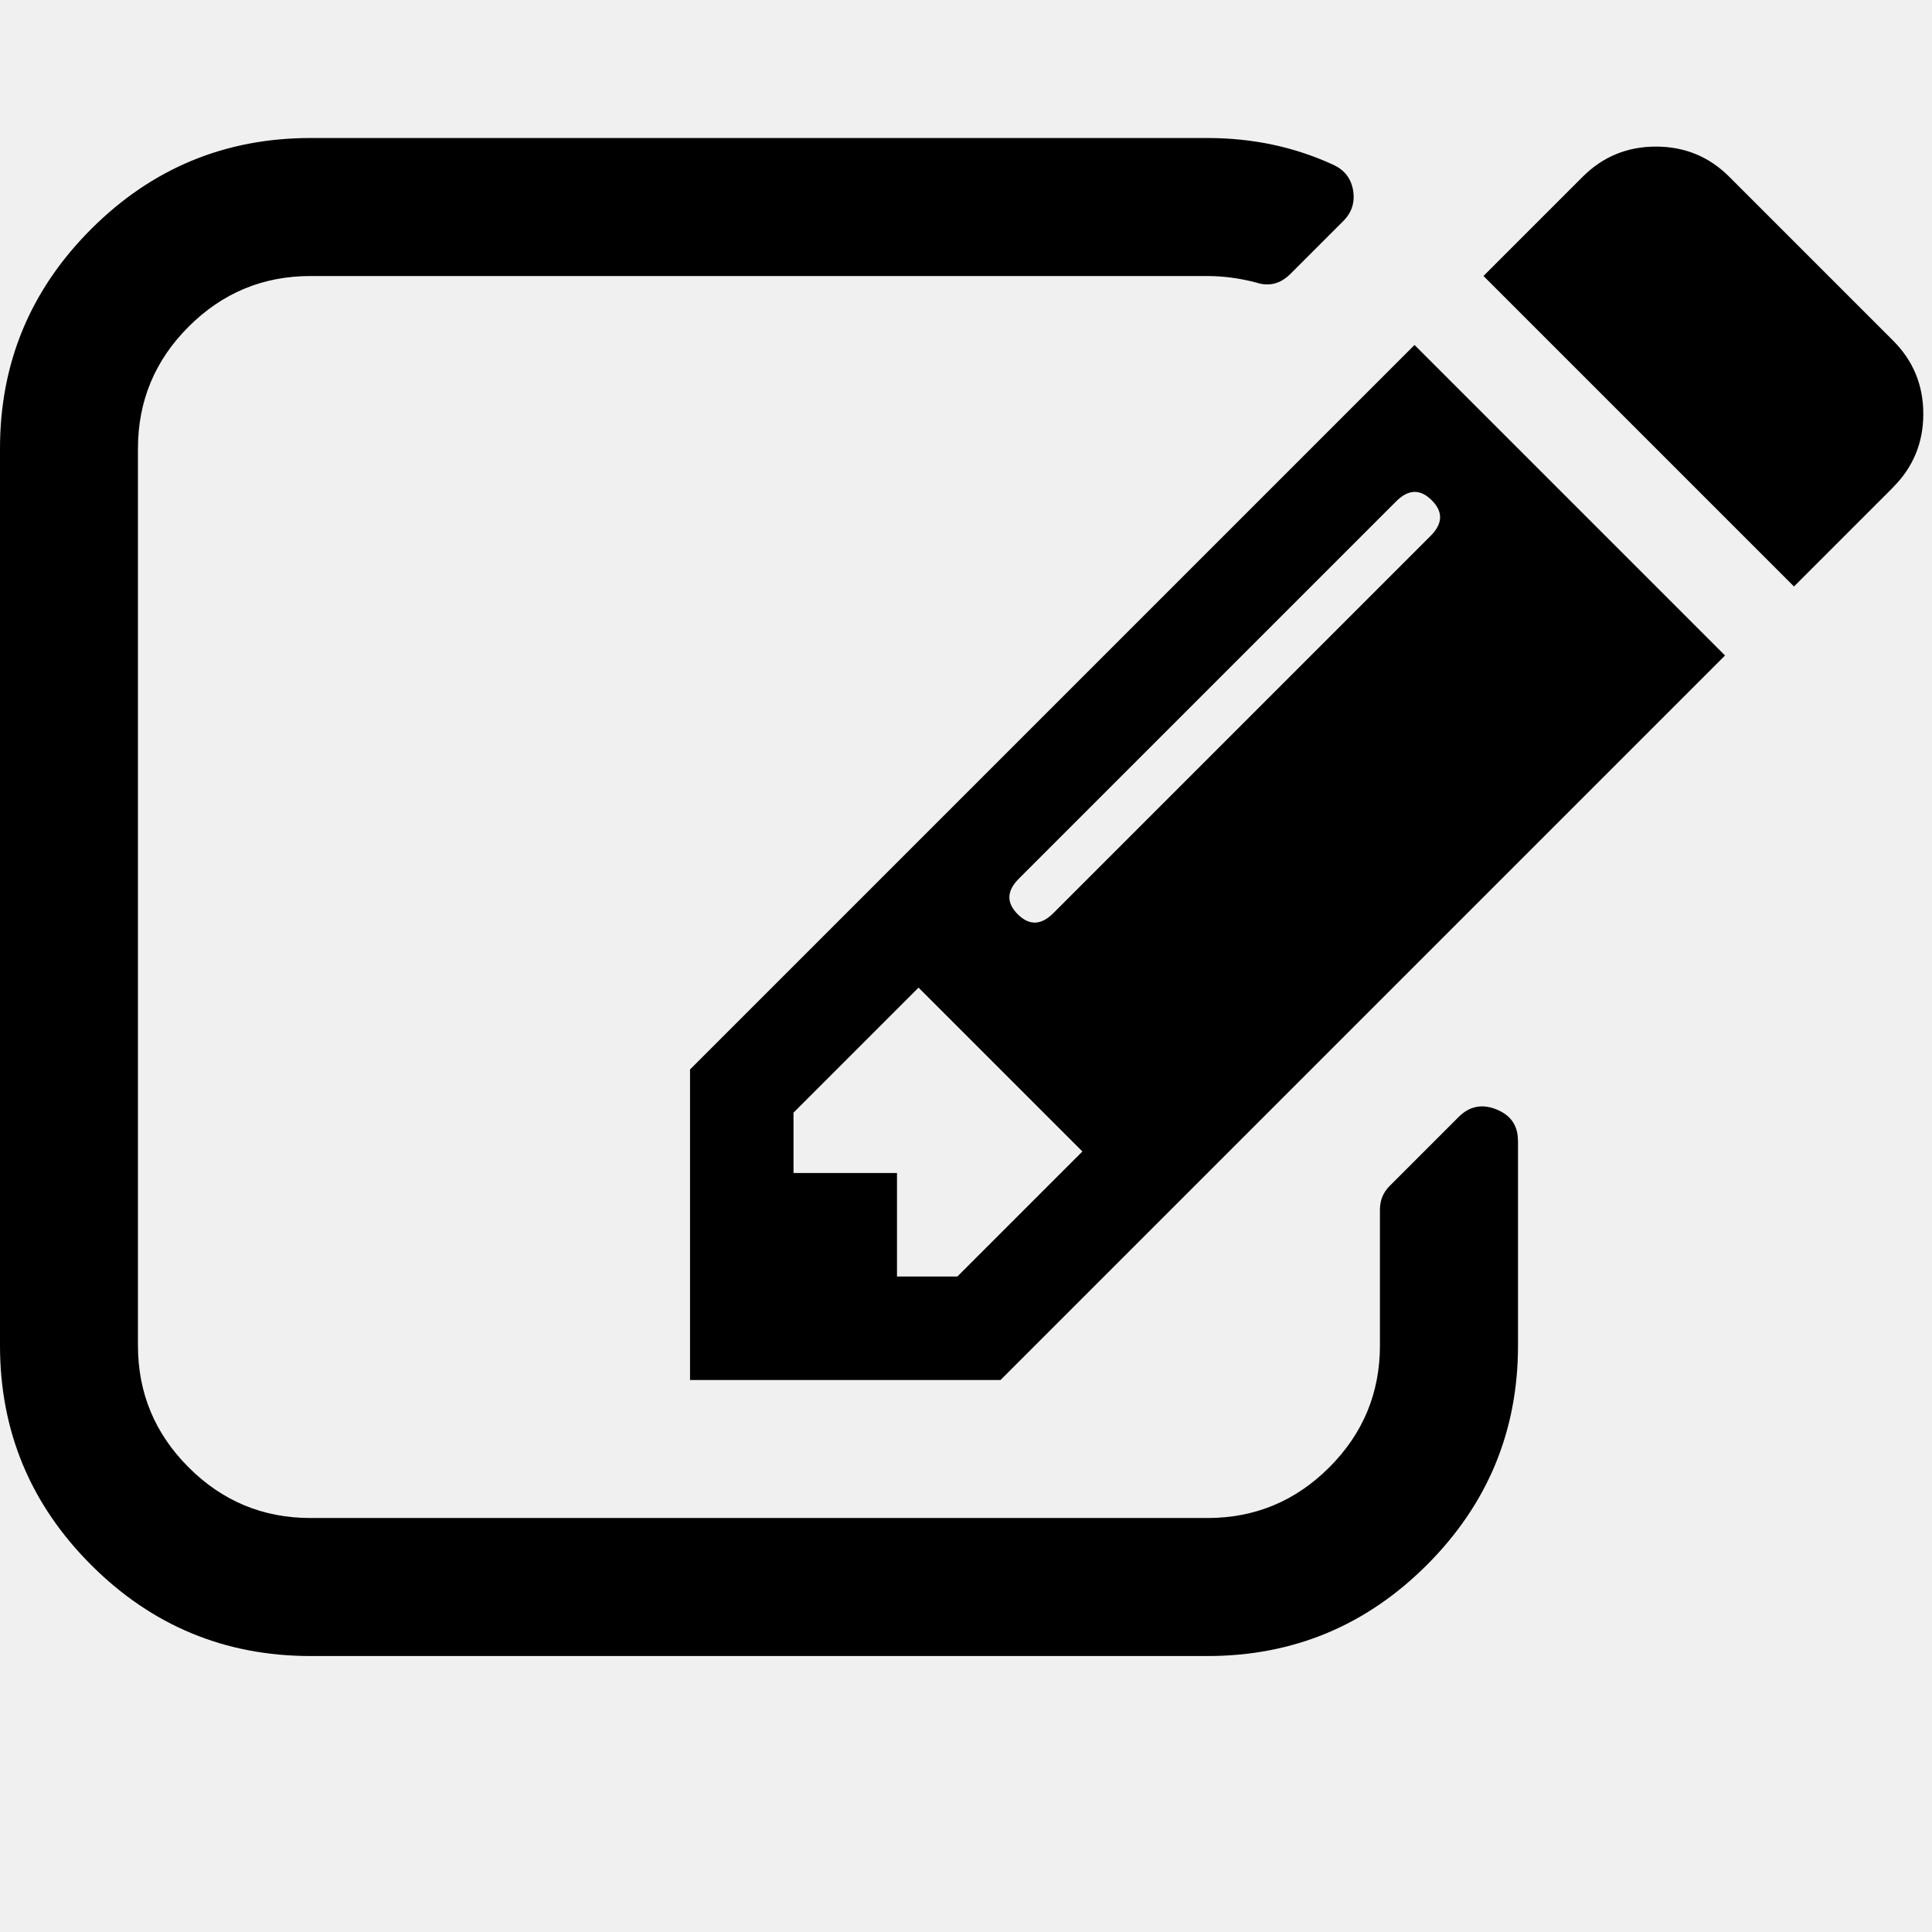
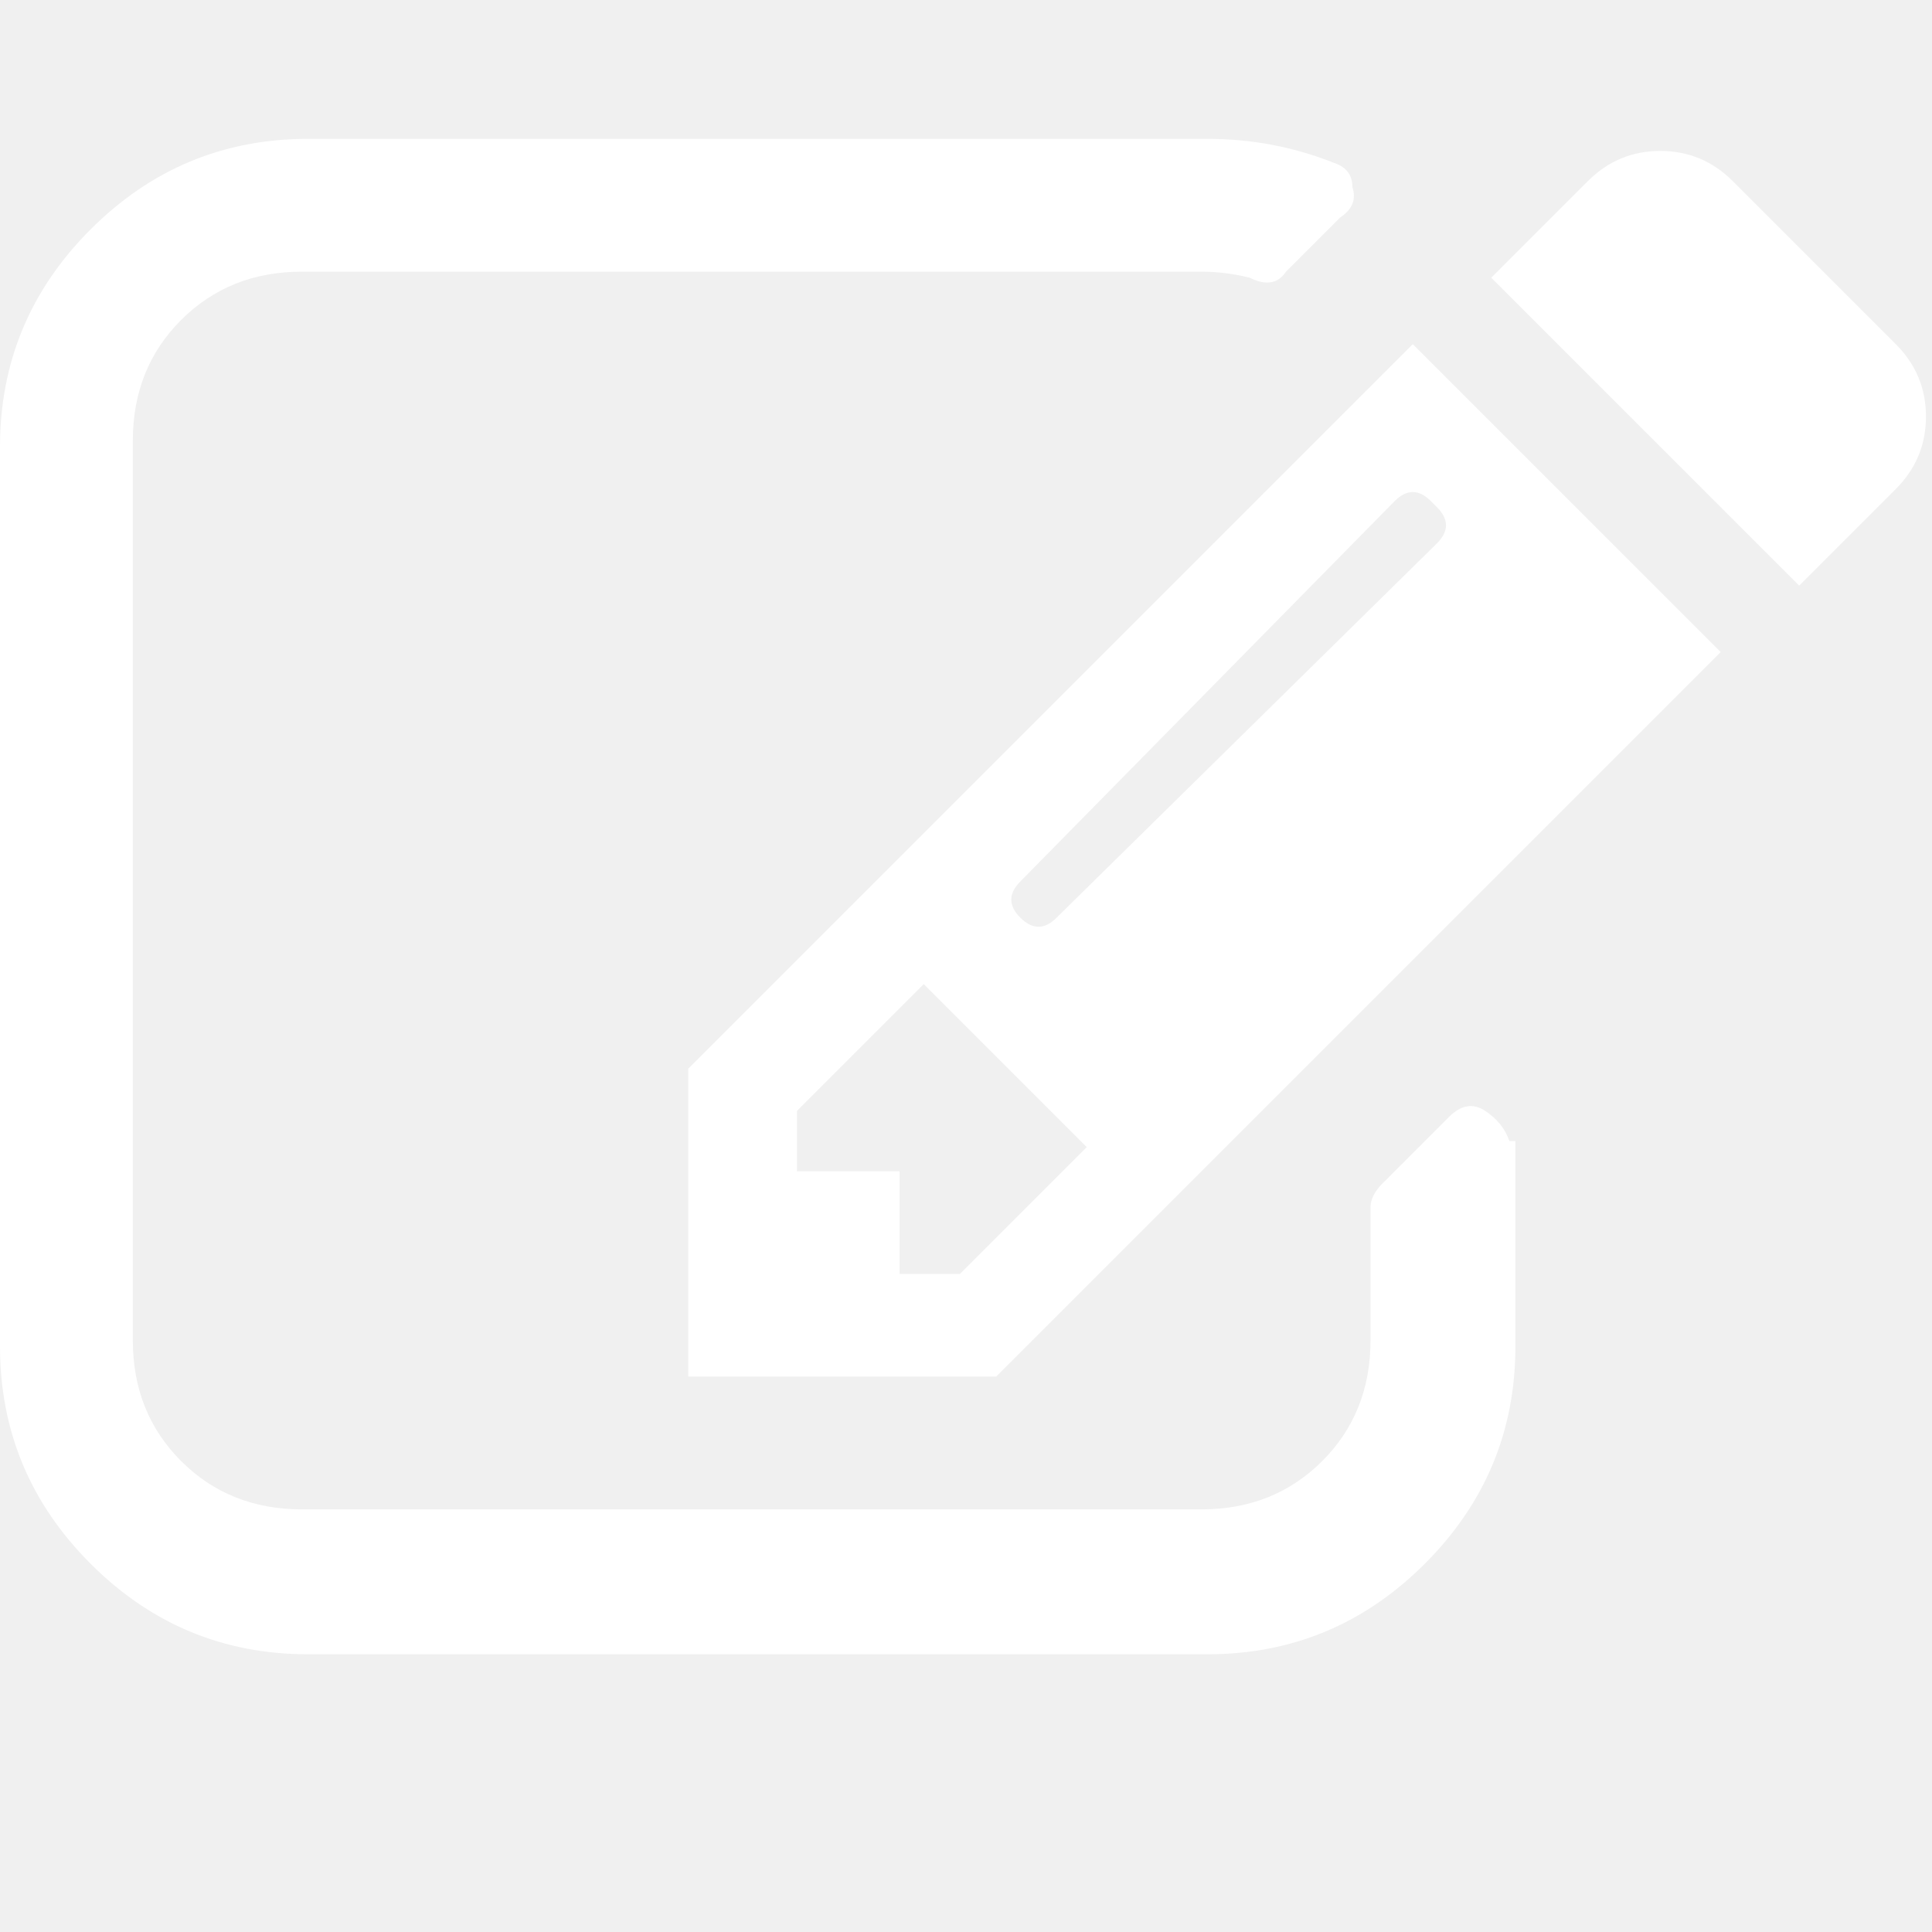
- <svg xmlns="http://www.w3.org/2000/svg" version="1.1" width="32" height="32" viewBox="0 0 32 32">
-   <path d="M15.857 21.143l2.071-2.071-2.714-2.714-2.071 2.071v1h1.714v1.714h1zM23.714 8.286q-0.286-0.286-0.589 0.018l-6.25 6.25q-0.304 0.304-0.018 0.589t0.589-0.018l6.25-6.25q0.304-0.304 0.018-0.589zM25.143 18.893v3.393q0 2.125-1.509 3.634t-3.634 1.509h-14.857q-2.125 0-3.634-1.509t-1.509-3.634v-14.857q0-2.125 1.509-3.634t3.634-1.509h14.857q1.125 0 2.089 0.446 0.268 0.125 0.321 0.411 0.054 0.304-0.161 0.518l-0.875 0.875q-0.25 0.25-0.571 0.143-0.411-0.107-0.804-0.107h-14.857q-1.179 0-2.018 0.839t-0.839 2.018v14.857q0 1.179 0.839 2.018t2.018 0.839h14.857q1.179 0 2.018-0.839t0.839-2.018v-2.25q0-0.232 0.161-0.393l1.143-1.143q0.268-0.268 0.625-0.125t0.357 0.518zM23.429 5.714l5.143 5.143-12 12h-5.143v-5.143zM31.357 8.071l-1.643 1.643-5.143-5.143 1.643-1.643q0.5-0.5 1.214-0.5t1.214 0.5l2.714 2.714q0.5 0.5 0.5 1.214t-0.5 1.214z" />
+ <svg xmlns="http://www.w3.org/2000/svg" width="32" height="32" viewBox="0 0 32 32">
+   <path d="M15.9 21.1l2.1-2.1-2.7-2.7-2.1 2.1v1h1.7v1.7h1zM23.7 8.3q-0.3-0.3-0.6 0l-6.2 6.3q-0.3 0.3 0 0.6t0.6 0l6.3-6.2q0.3-0.3 0-0.6zM25.1 18.9v3.4q0 2.1-1.5 3.6t-3.6 1.5h-14.9q-2.1 0-3.6-1.5t-1.5-3.6v-14.9q0-2.1 1.5-3.6t3.6-1.5h14.9q1.1 0 2.1 0.4 0.3 0.1 0.3 0.4 0.1 0.3-0.2 0.5l-0.9 0.9q-0.2 0.3-0.6 0.1-0.4-0.1-0.8-0.1h-14.9q-1.2 0-2 0.8t-0.8 2v14.9q0 1.2 0.8 2t2 0.8h14.9q1.2 0 2-0.8t0.8-2v-2.2q0-0.2 0.2-0.4l1.1-1.1q0.3-0.3 0.6-0.1t0.4 0.5zM23.4 5.7l5.1 5.1-12 12h-5.1v-5.1zM31.4 8.1l-1.6 1.6-5.1-5.1 1.6-1.6q0.5-0.5 1.2-0.5t1.2 0.5l2.7 2.7q0.5 0.5 0.5 1.2t-0.5 1.2z" fill="#FFF" />
</svg>
